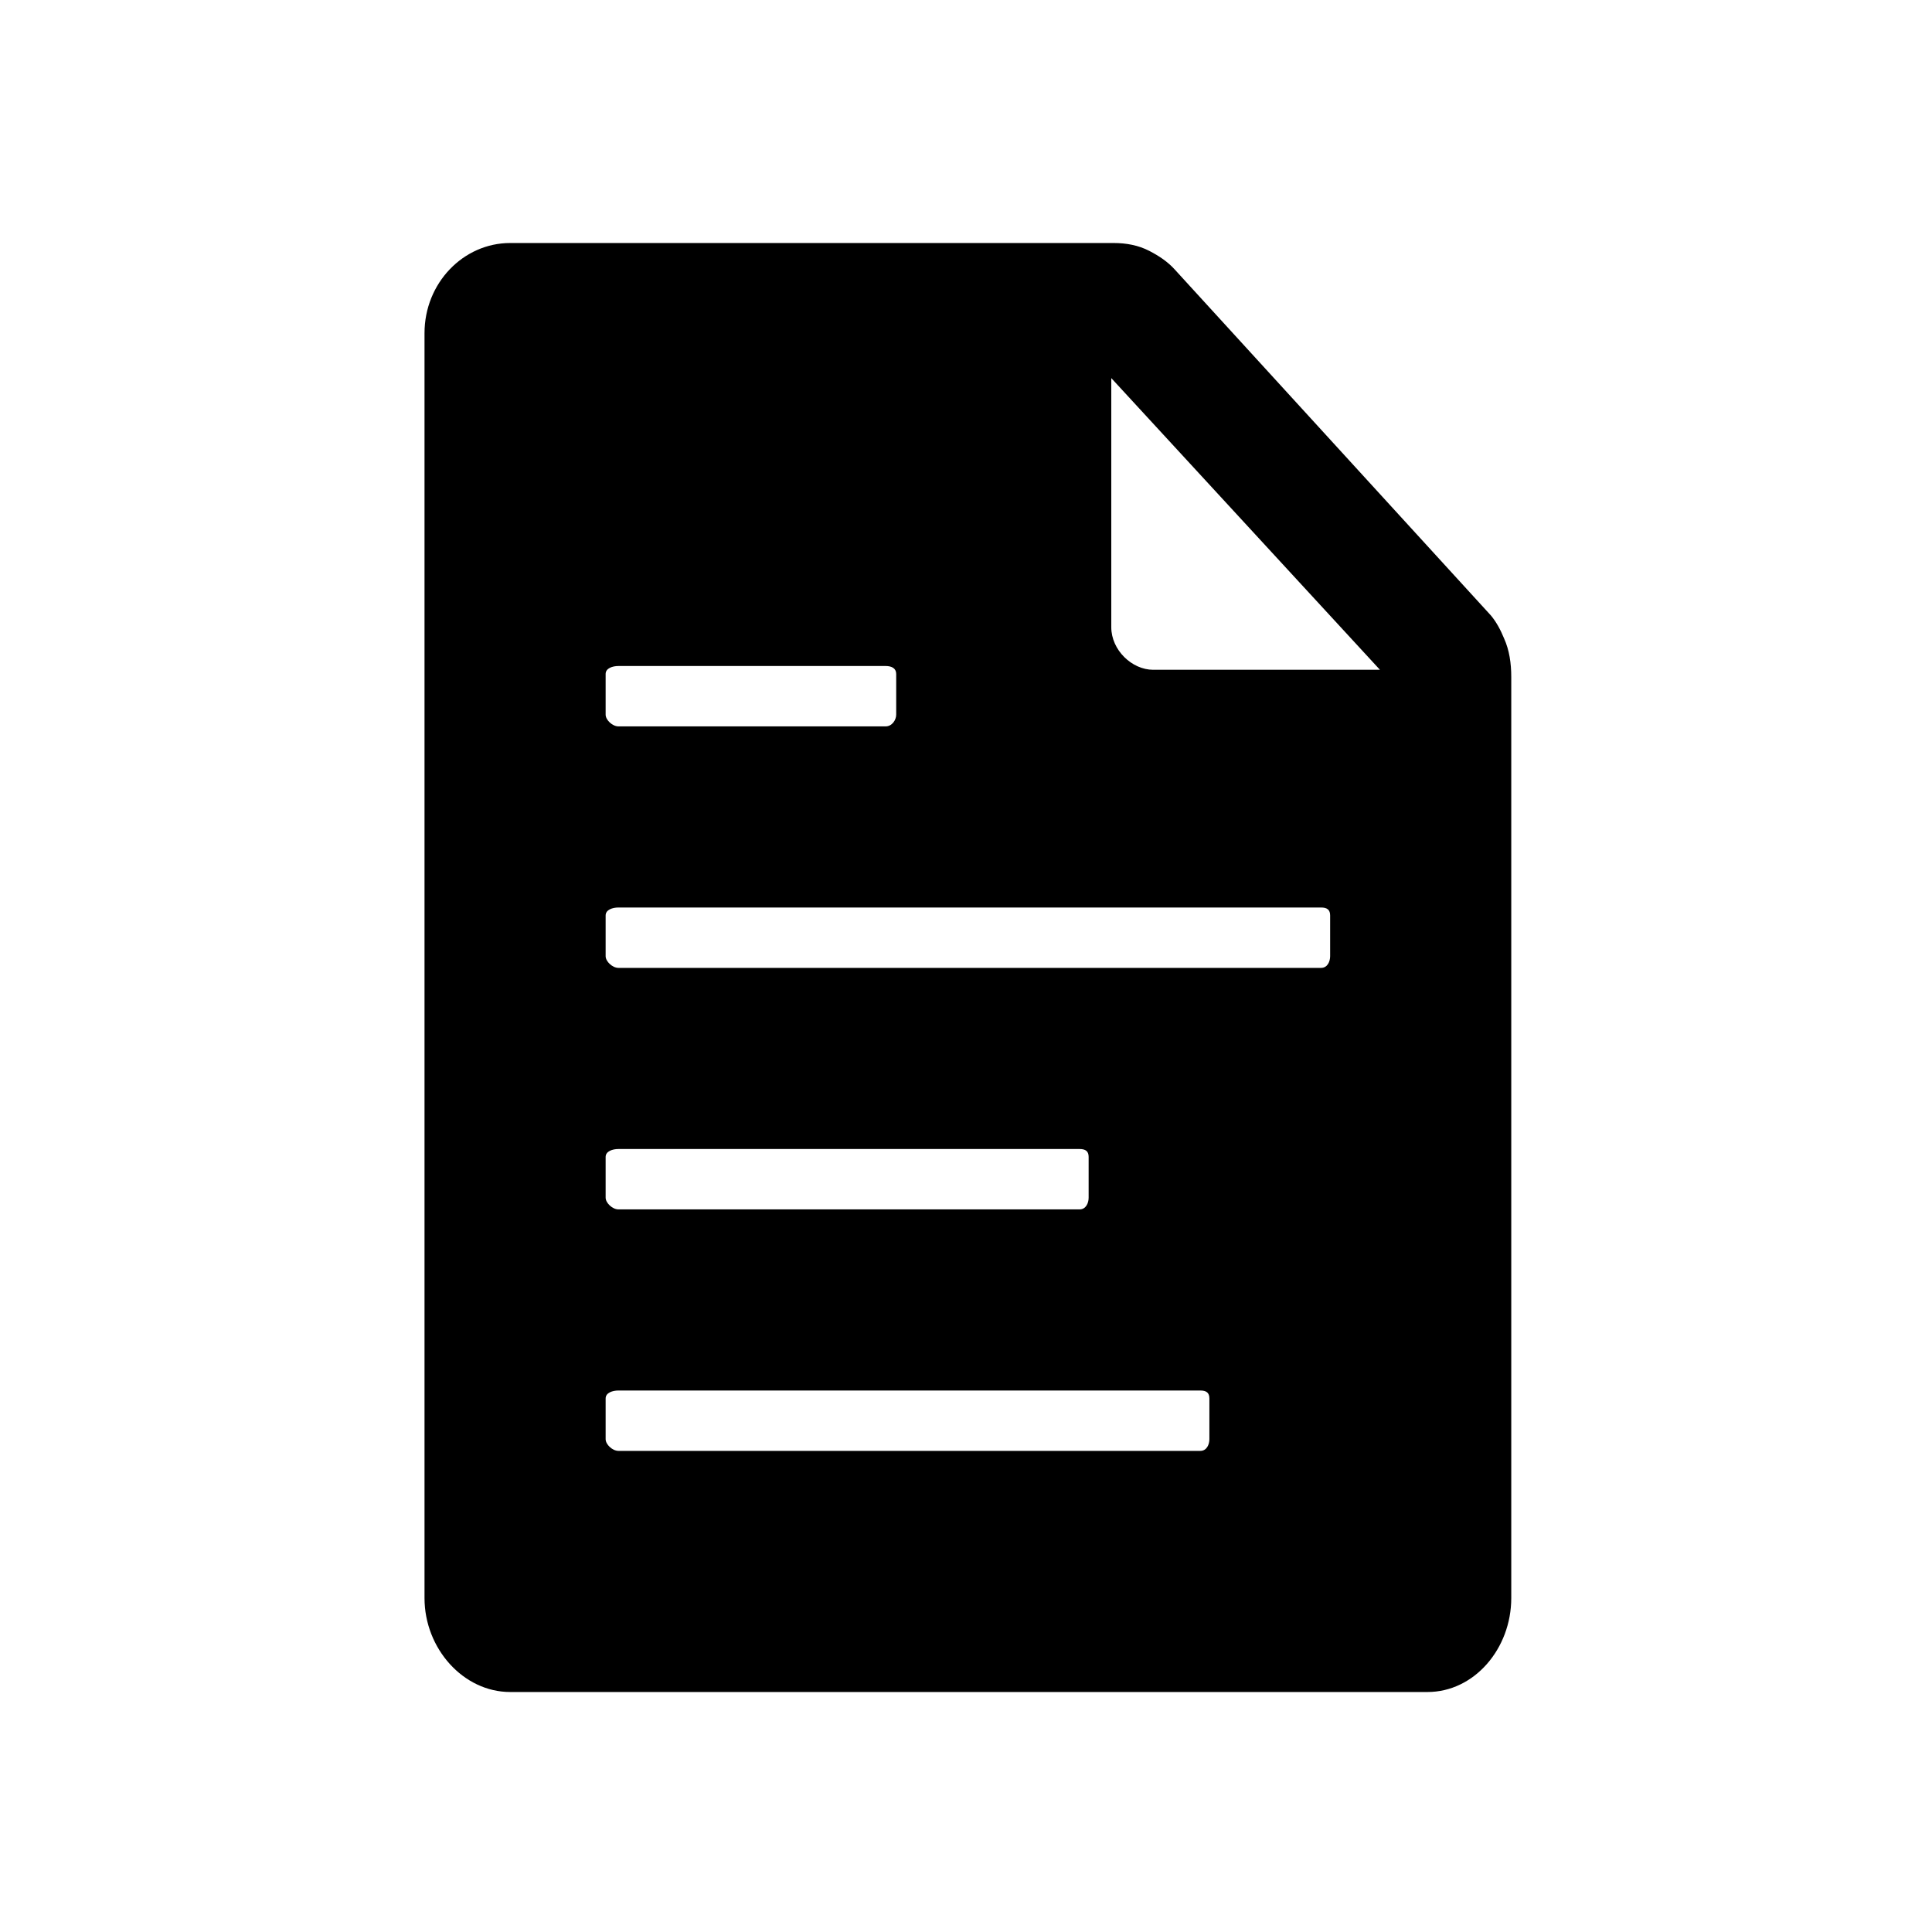
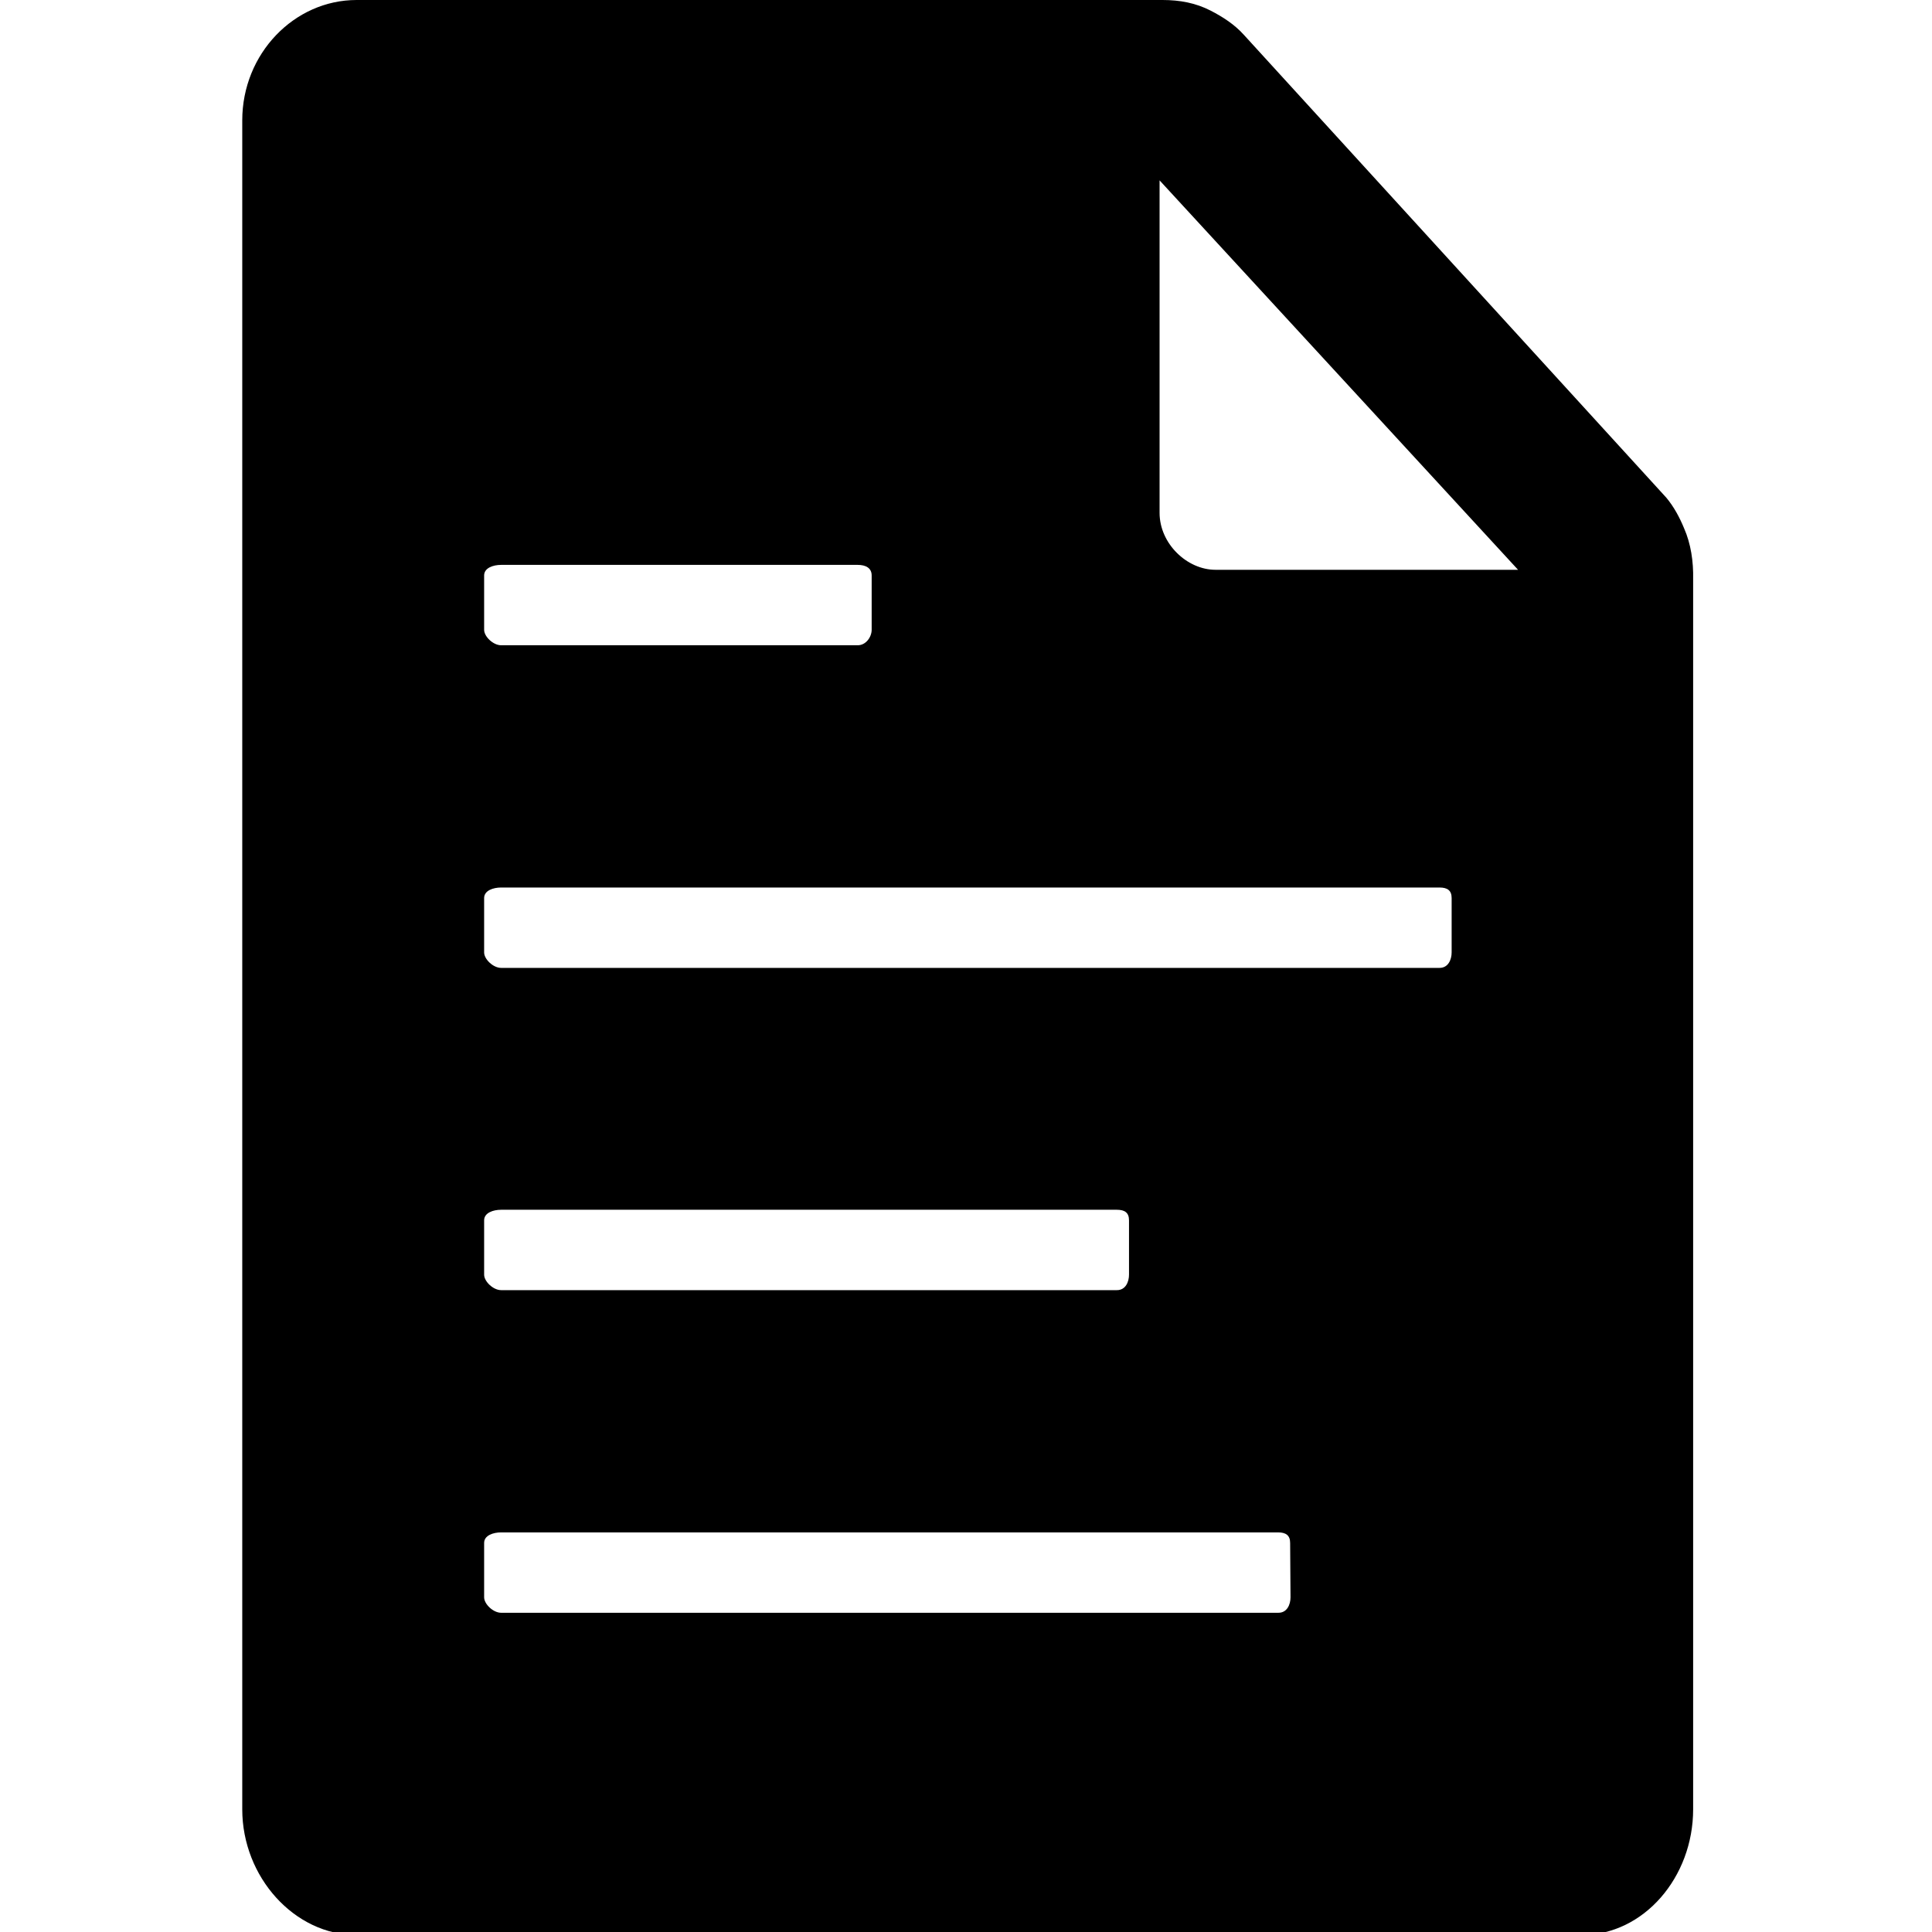
- <svg xmlns="http://www.w3.org/2000/svg" height="512px" id="Layer_1" style="enable-background:new 0 0 512 512;" version="1.1" viewBox="0 0 512 512" width="512px" xml:space="preserve">
+ <svg xmlns="http://www.w3.org/2000/svg" version="1.1" id="Layer_1" x="0px" y="0px" viewBox="0 0 512 512" style="enable-background:new 0 0 512 512;" xml:space="preserve">
  <g>
-     <path d="M398.6,169.2c-0.9-2.2-2-4.3-3.5-6.1l-83.8-91.7c-1.9-2.1-4.2-3.6-6.7-4.9c-2.9-1.5-6.1-2.1-9.5-2.1H135.2   c-12.4,0-22.7,10.6-22.7,23.9v335.2c0,13.4,10.3,24.9,22.7,24.9h243.1c12.4,0,22.2-11.5,22.2-24.9V179.4   C400.5,175.8,400,172.3,398.6,169.2z M160.5,178.6c0-1.5,1.8-2.1,3.4-2.1h70.8c1.6,0,2.8,0.6,2.8,2.1v10.8c0,1.4-1.1,3.1-2.8,3.1   h-70.8c-1.6,0-3.4-1.7-3.4-3.1V178.6z M160.5,306.6c0-1.5,1.8-2.1,3.4-2.1h122.2c1.6,0,2.4,0.6,2.4,2.1v10.8c0,1.4-0.7,3.1-2.4,3.1   H163.9c-1.6,0-3.4-1.7-3.4-3.1V306.6z M320.5,381.4c0,1.4-0.7,3.1-2.4,3.1H163.9c-1.6,0-3.4-1.7-3.4-3.1v-10.8   c0-1.5,1.8-2.1,3.4-2.1h154.2c1.6,0,2.4,0.6,2.4,2.1V381.4z M352.5,253.4c0,1.4-0.7,3.1-2.4,3.1H163.9c-1.6,0-3.4-1.7-3.4-3.1   v-10.8c0-1.5,1.8-2.1,3.4-2.1h186.2c1.6,0,2.4,0.6,2.4,2.1V253.4z M305.6,177.5c-5.6,0-11.1-5.2-11.1-11.3v-66l71.2,77.3H305.6z" />
+     <path class="white" d="M446.3,140c-1.2-2.9-2.7-5.7-4.7-8.1L329.7,9.3c-2.5-2.8-5.6-4.8-8.9-6.5c-3.9-2-8.1-2.8-12.7-2.8H94.5   C78,0,64.2,14.2,64.2,31.9v447.6c0,17.9,13.8,33.3,30.3,33.3h324.6c16.6,0,29.6-15.4,29.6-33.3v-326   C448.8,148.8,448.1,144.1,446.3,140z M128.3,152.5c0-2,2.4-2.8,4.5-2.8h94.5c2.1,0,3.7,0.8,3.7,2.8v14.4c0,1.9-1.5,4.1-3.7,4.1   h-94.5c-2.1,0-4.5-2.3-4.5-4.1V152.5z M128.3,323.4c0-2,2.4-2.8,4.5-2.8H296c2.1,0,3.2,0.8,3.2,2.8v14.4c0,1.9-0.9,4.1-3.2,4.1   H132.8c-2.1,0-4.5-2.3-4.5-4.1V323.4z M342,423.3c0,1.9-0.9,4.1-3.2,4.1H132.8c-2.1,0-4.5-2.3-4.5-4.1v-14.4c0-2,2.4-2.8,4.5-2.8   h205.9c2.1,0,3.2,0.8,3.2,2.8L342,423.3L342,423.3z M384.7,252.4c0,1.9-0.9,4.1-3.2,4.1H132.8c-2.1,0-4.5-2.3-4.5-4.1V238   c0-2,2.4-2.8,4.5-2.8h248.7c2.1,0,3.2,0.8,3.2,2.8L384.7,252.4L384.7,252.4z M322.1,151c-7.5,0-14.8-6.9-14.8-15.1V47.8L402.3,151   H322.1z" />
  </g>
</svg>
